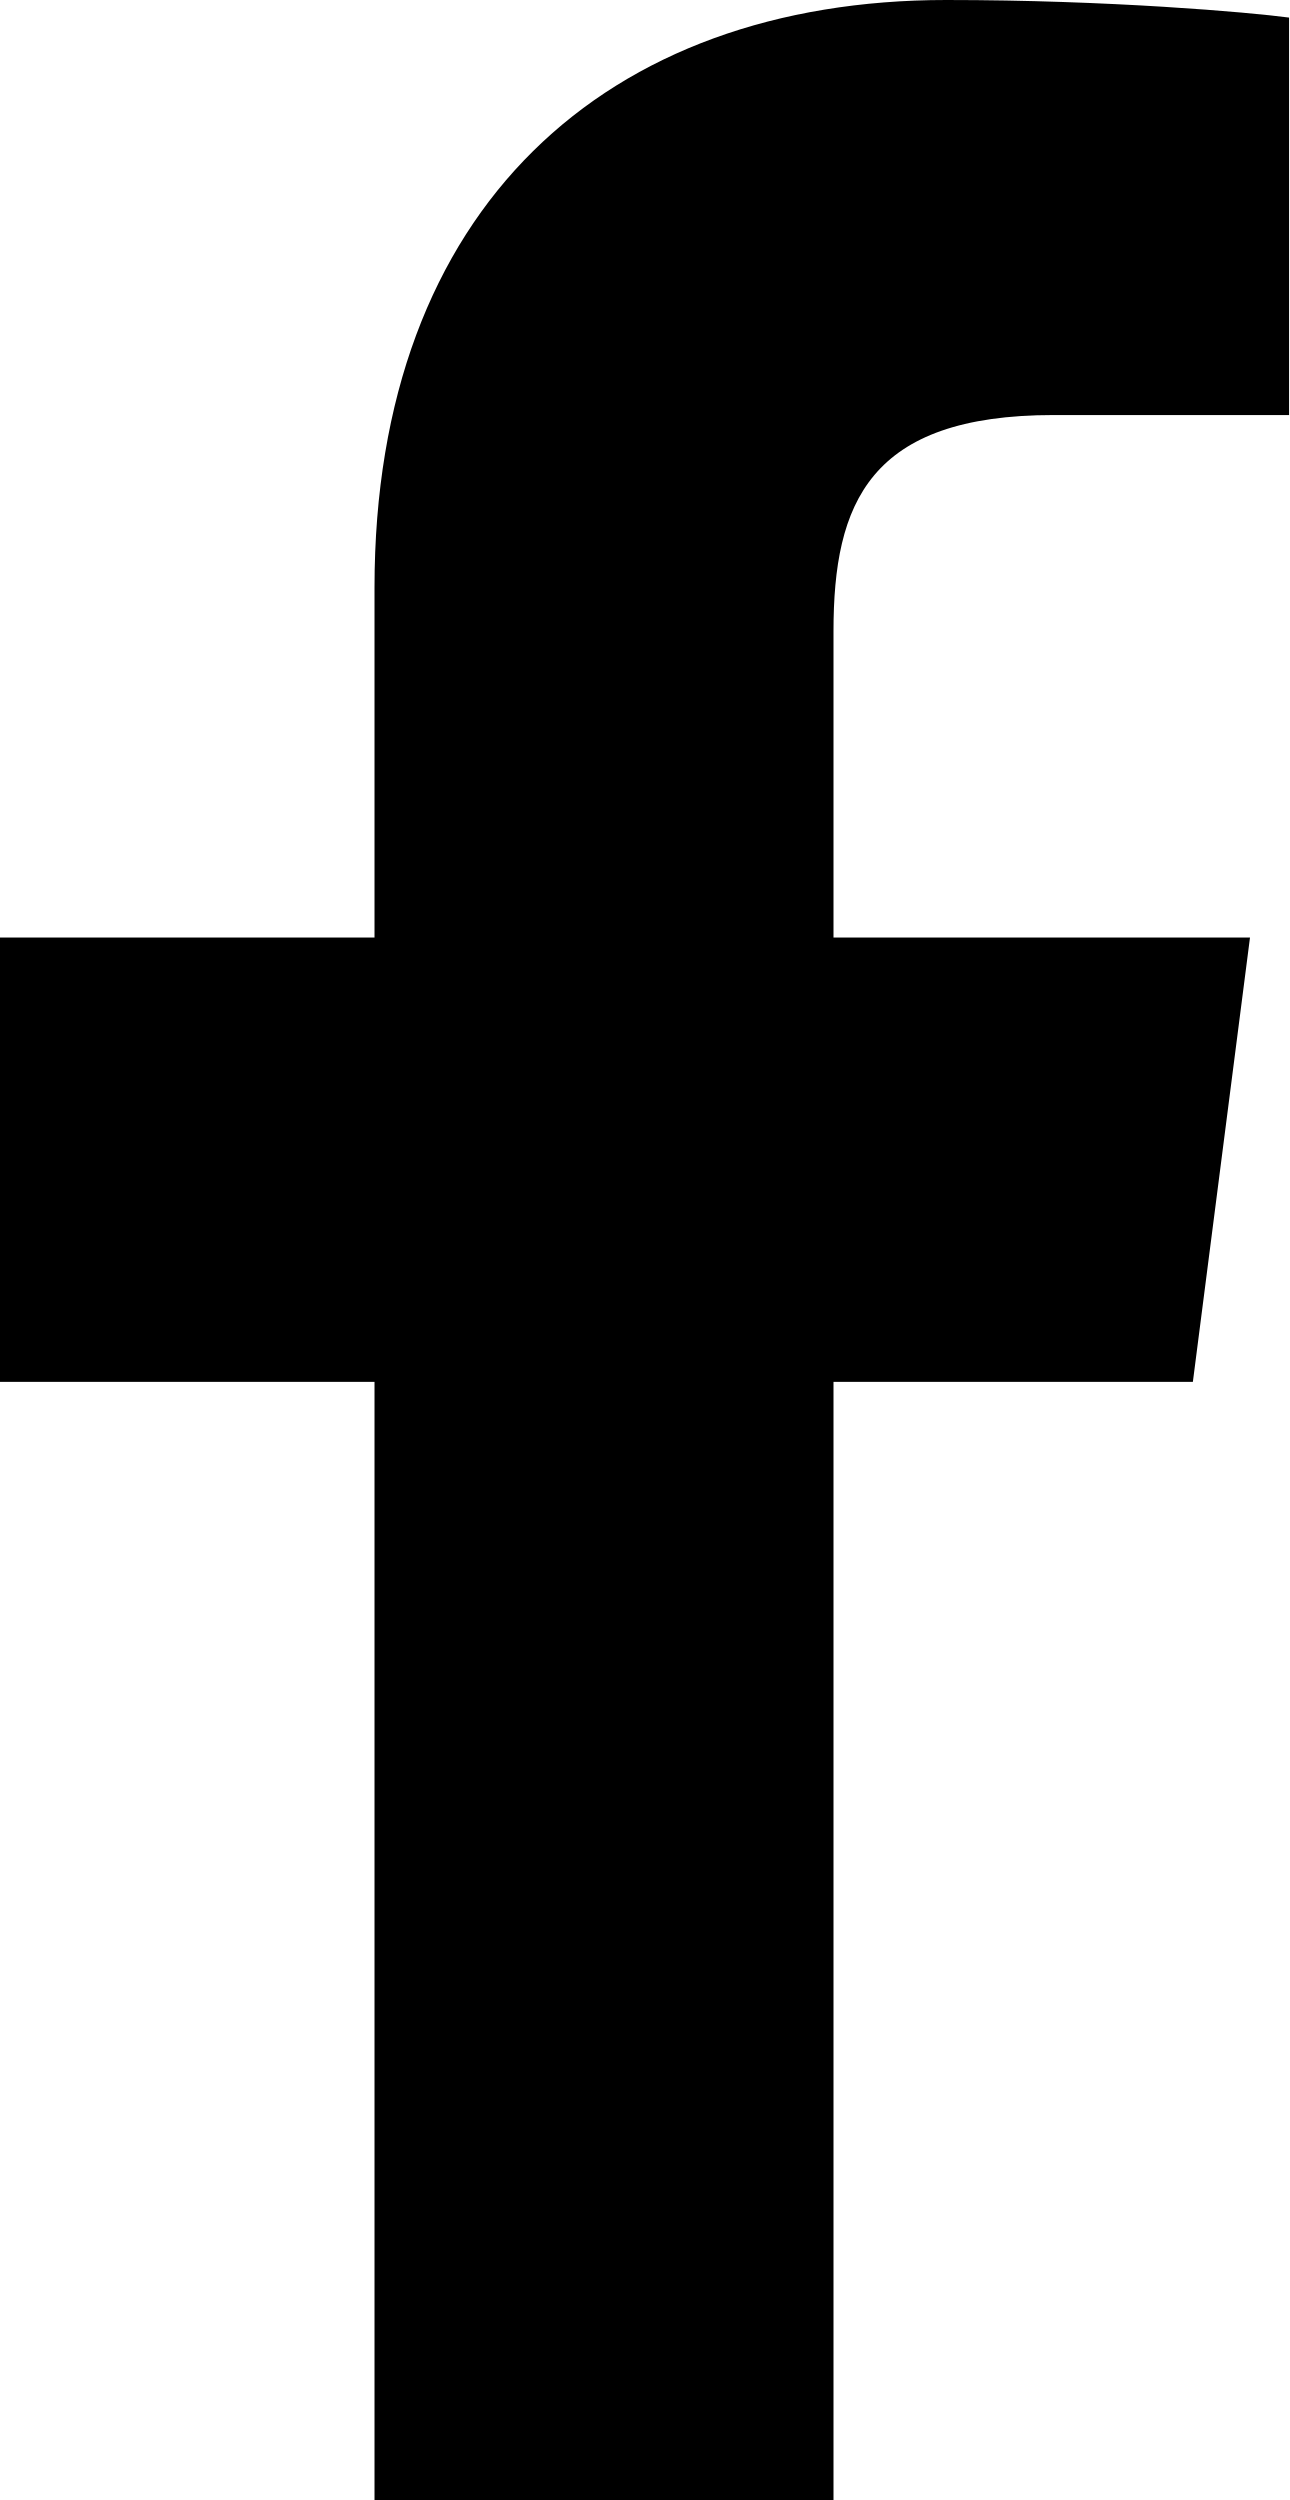
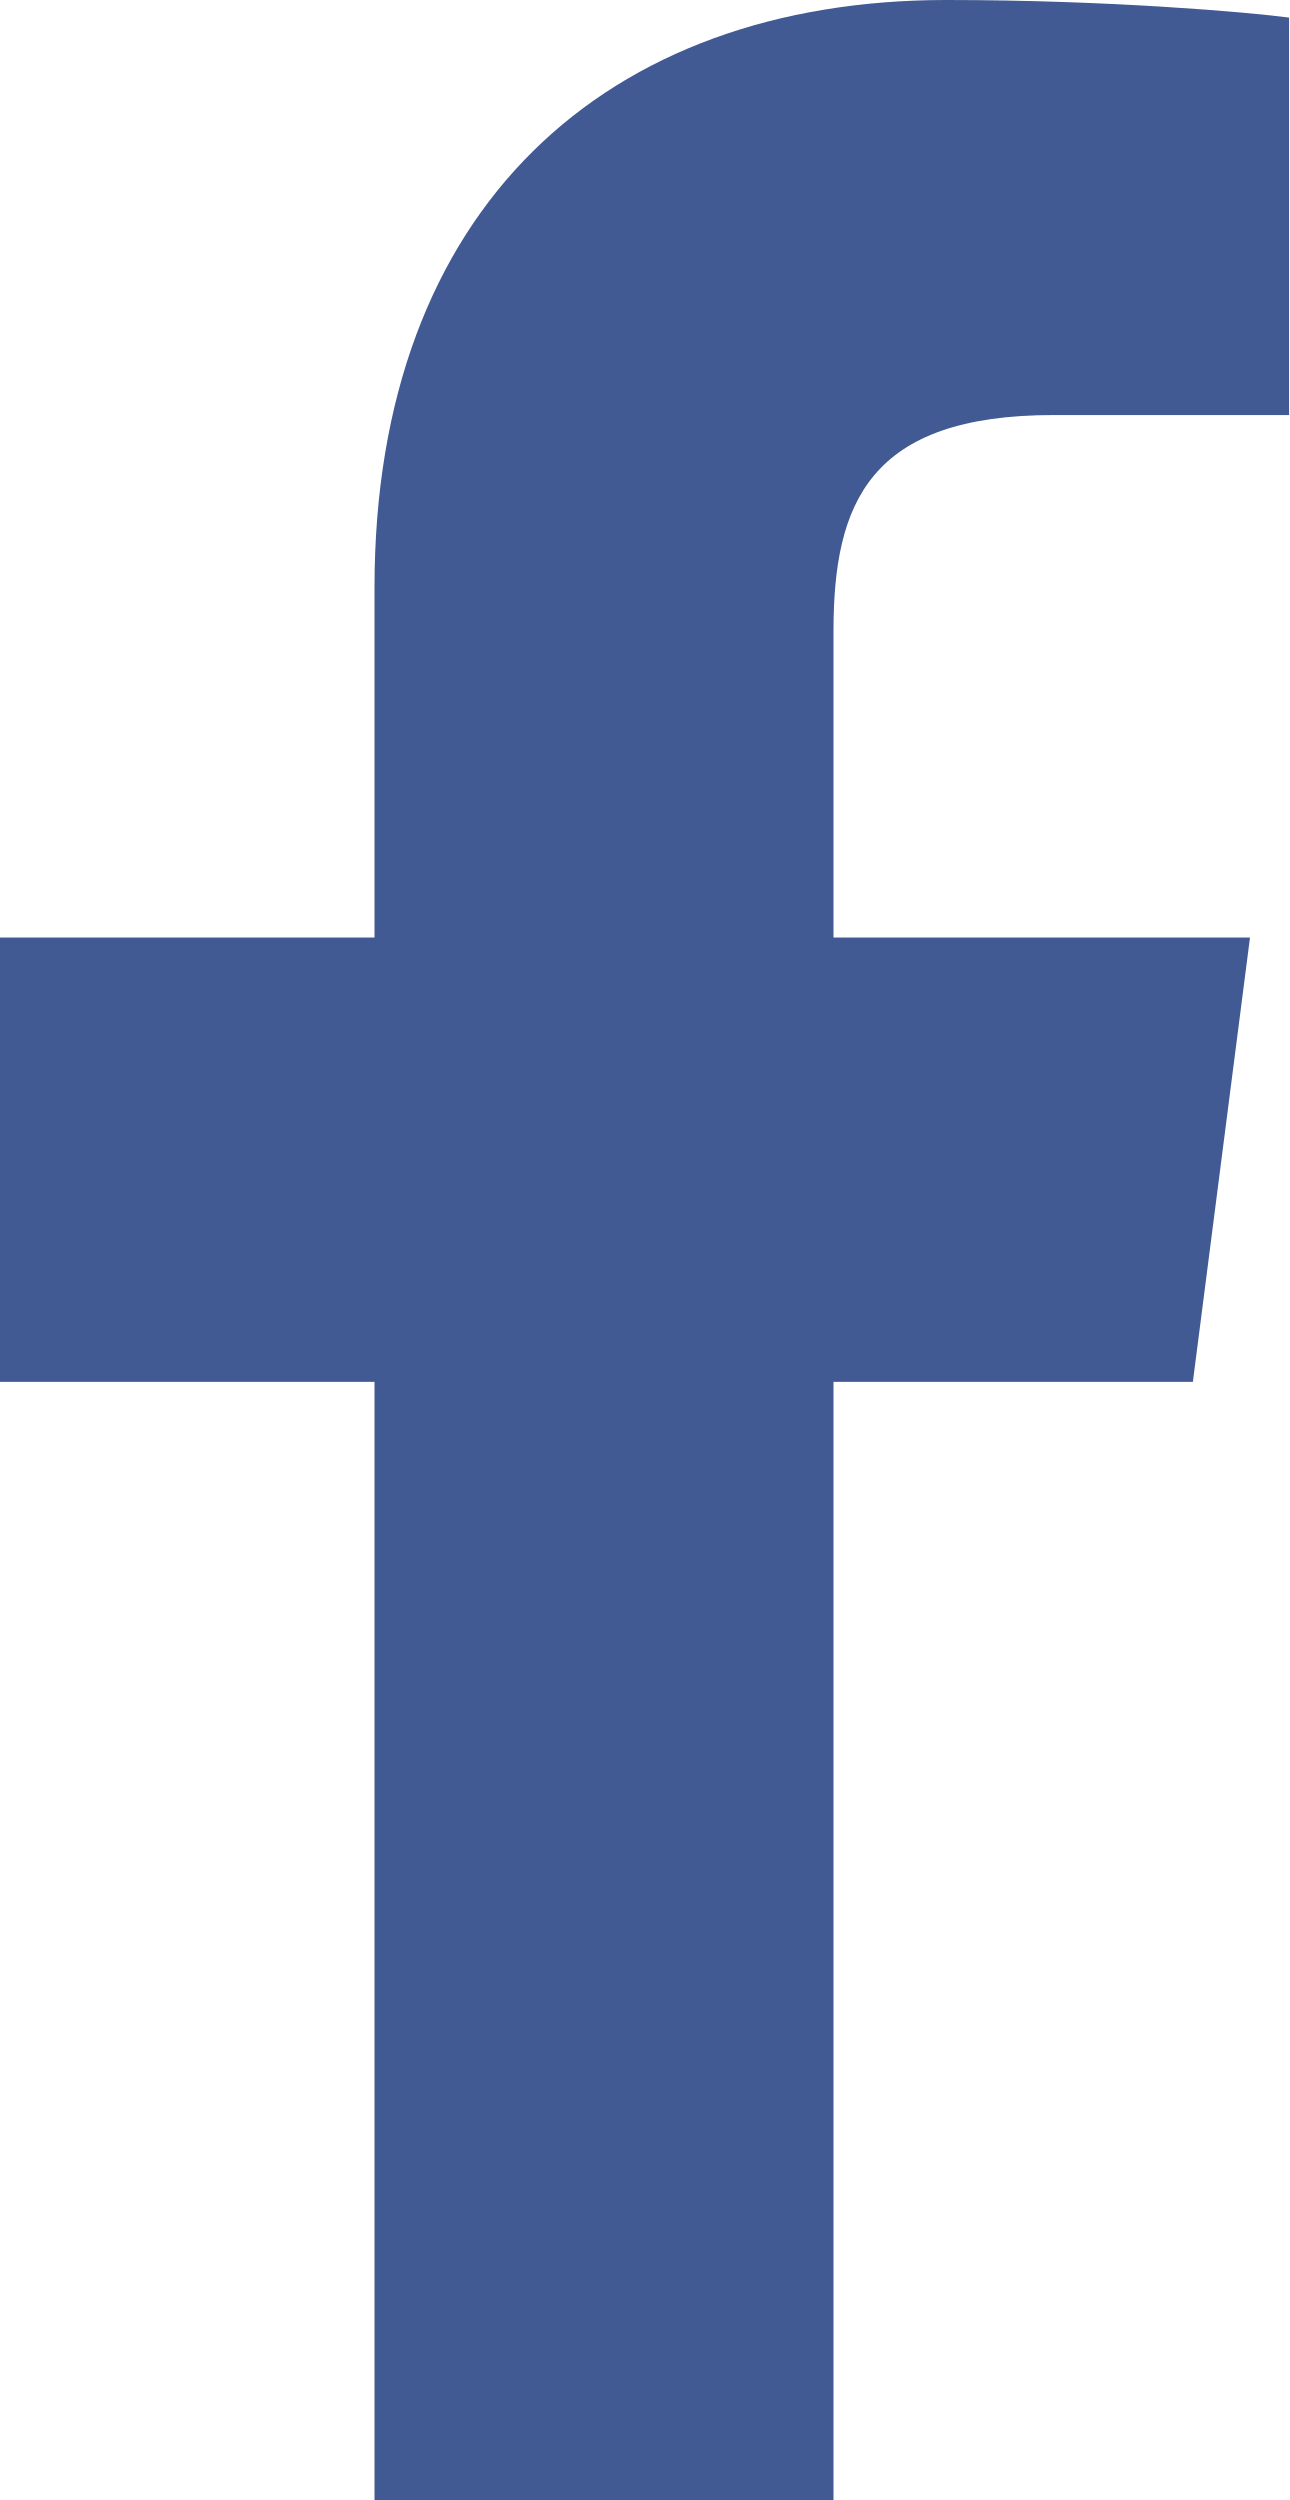
<svg xmlns="http://www.w3.org/2000/svg" viewBox="0 0 264 512">
-   <path d="M76.7 512V283H0v-91h76.7v-71.7C76.7 42.4 124.3 0 193.8 0c33.3 0 61.9 2.5 70.2 3.6V85h-48.2c-37.8 0-45.1 18-45.1 44.3V192H256l-11.7 91h-73.6v229" />
+   <path d="M76.7 512V283H0v-91h76.7v-71.7C76.7 42.4 124.3 0 193.8 0c33.3 0 61.9 2.5 70.2 3.6V85h-48.2c-37.8 0-45.1 18-45.1 44.3V192H256l-11.7 91h-73.6v229" fill="#415a93" />
</svg>
